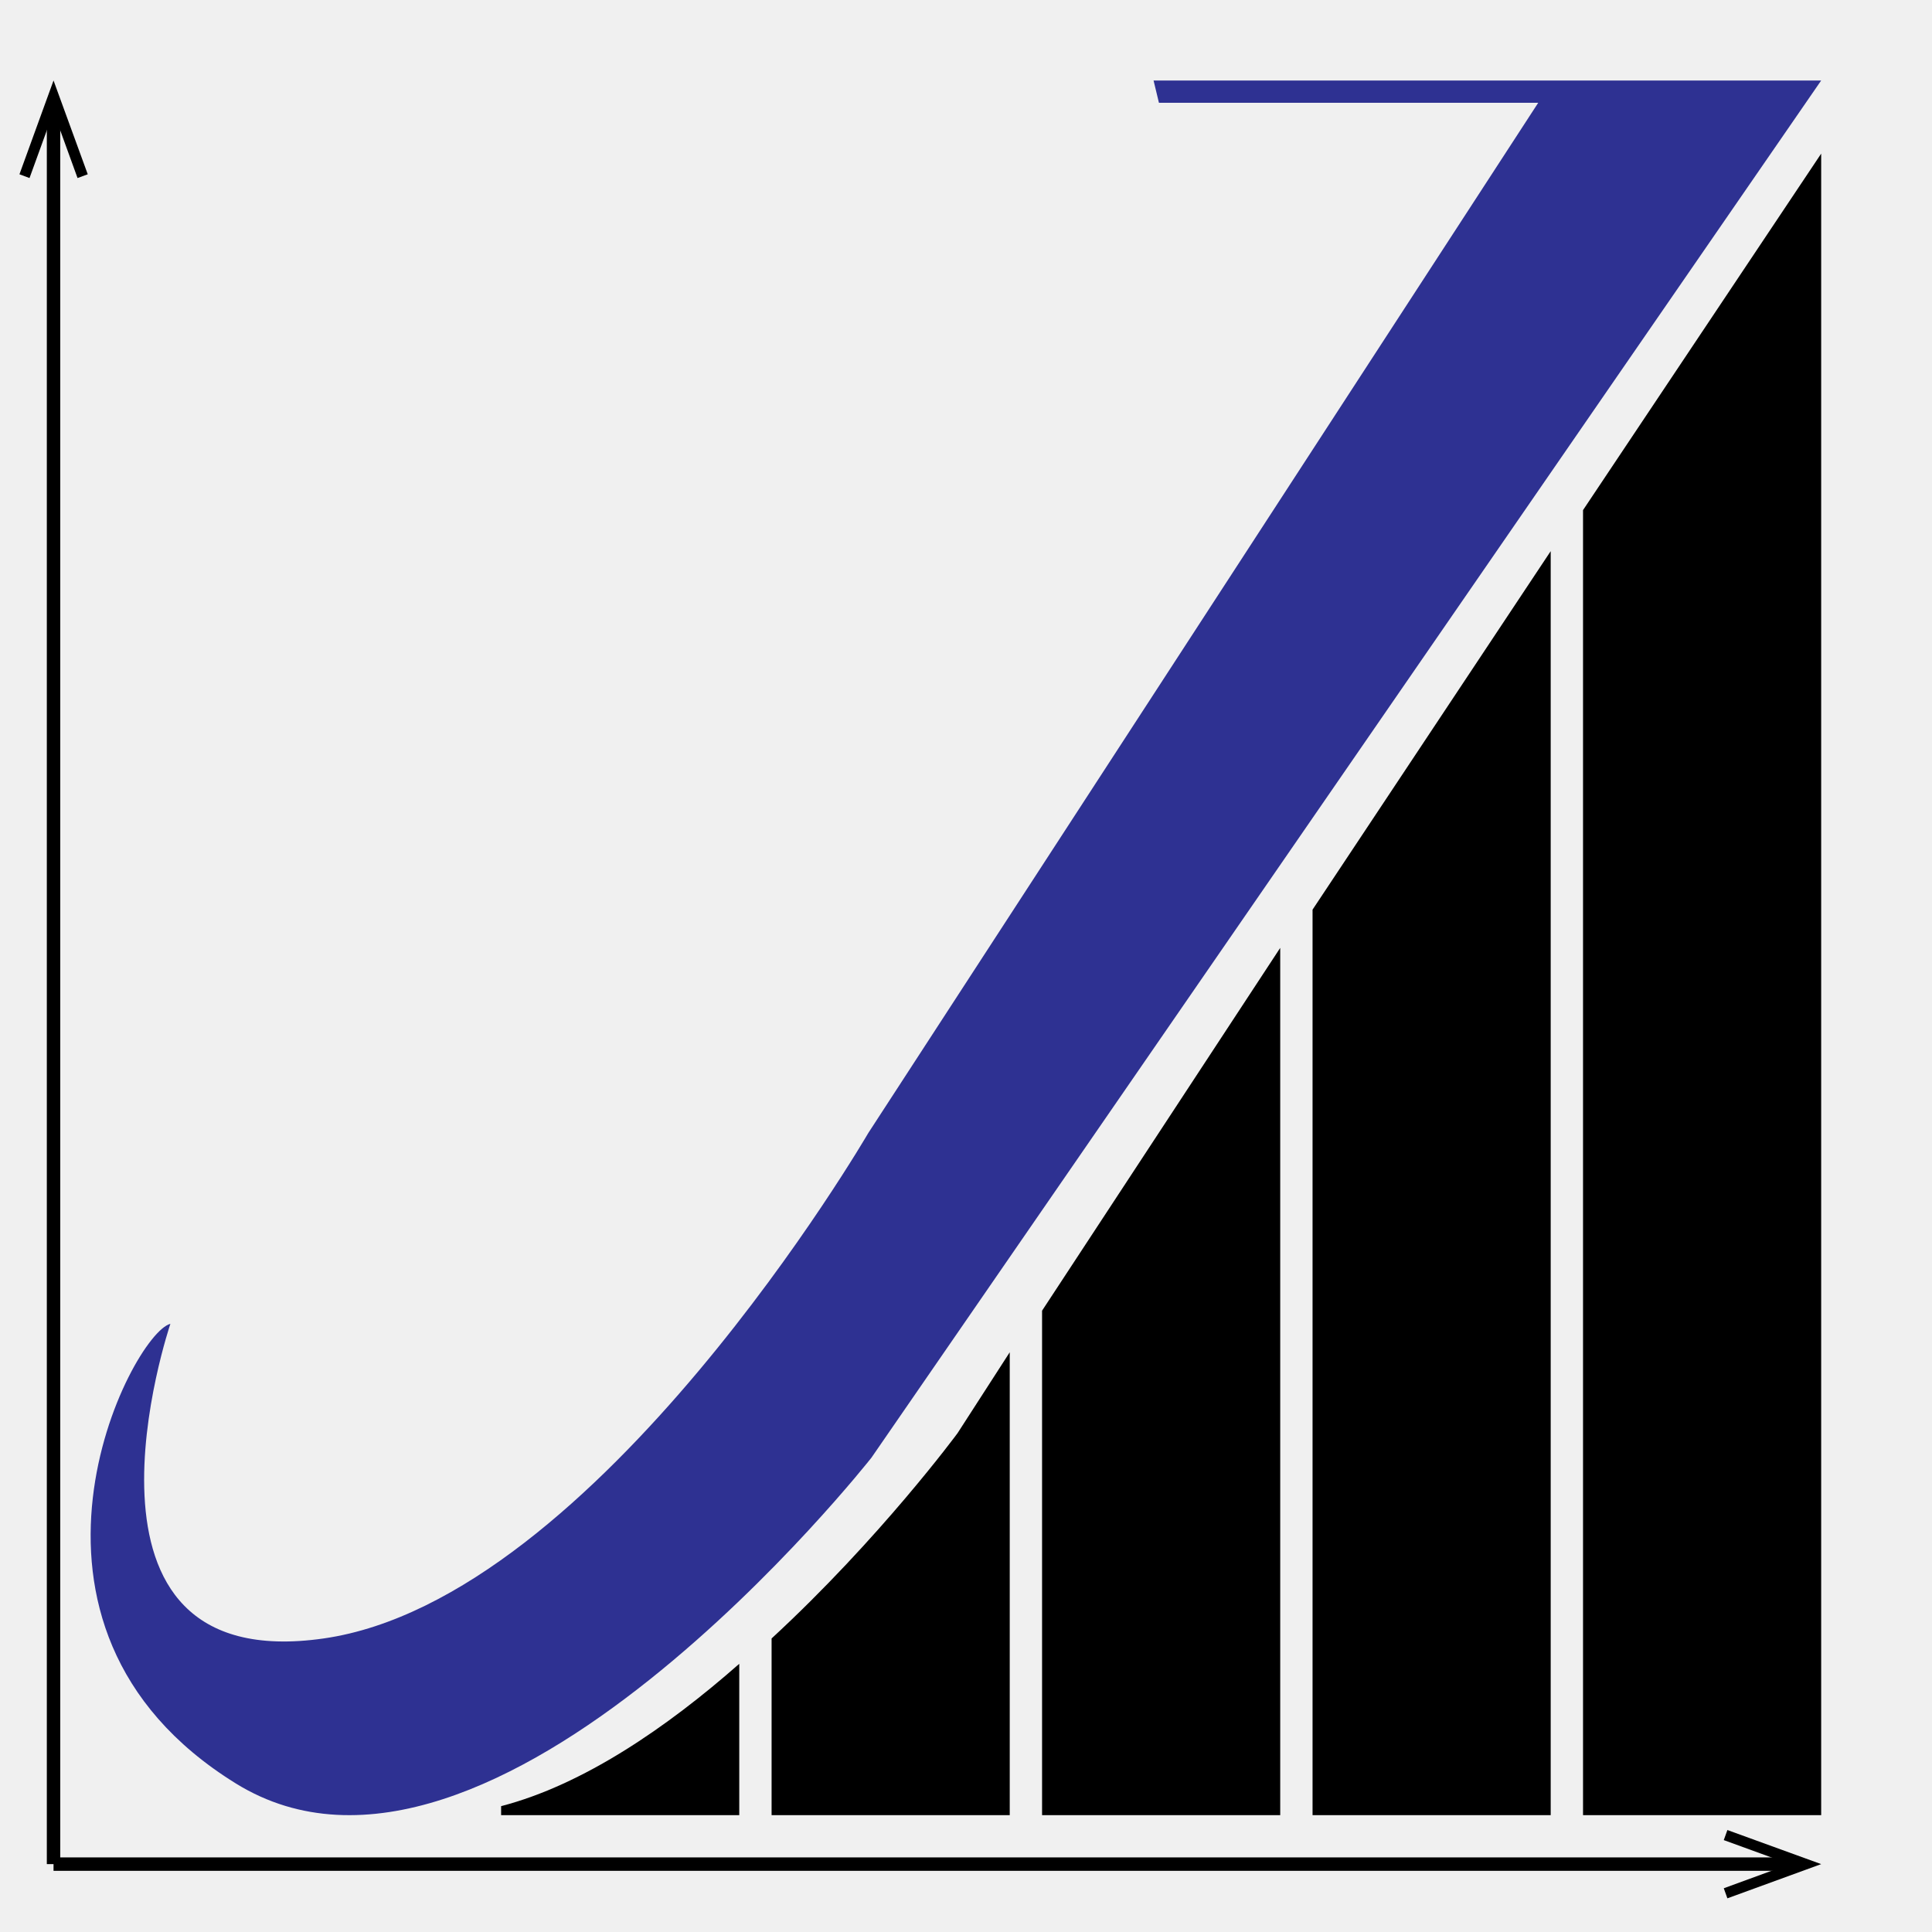
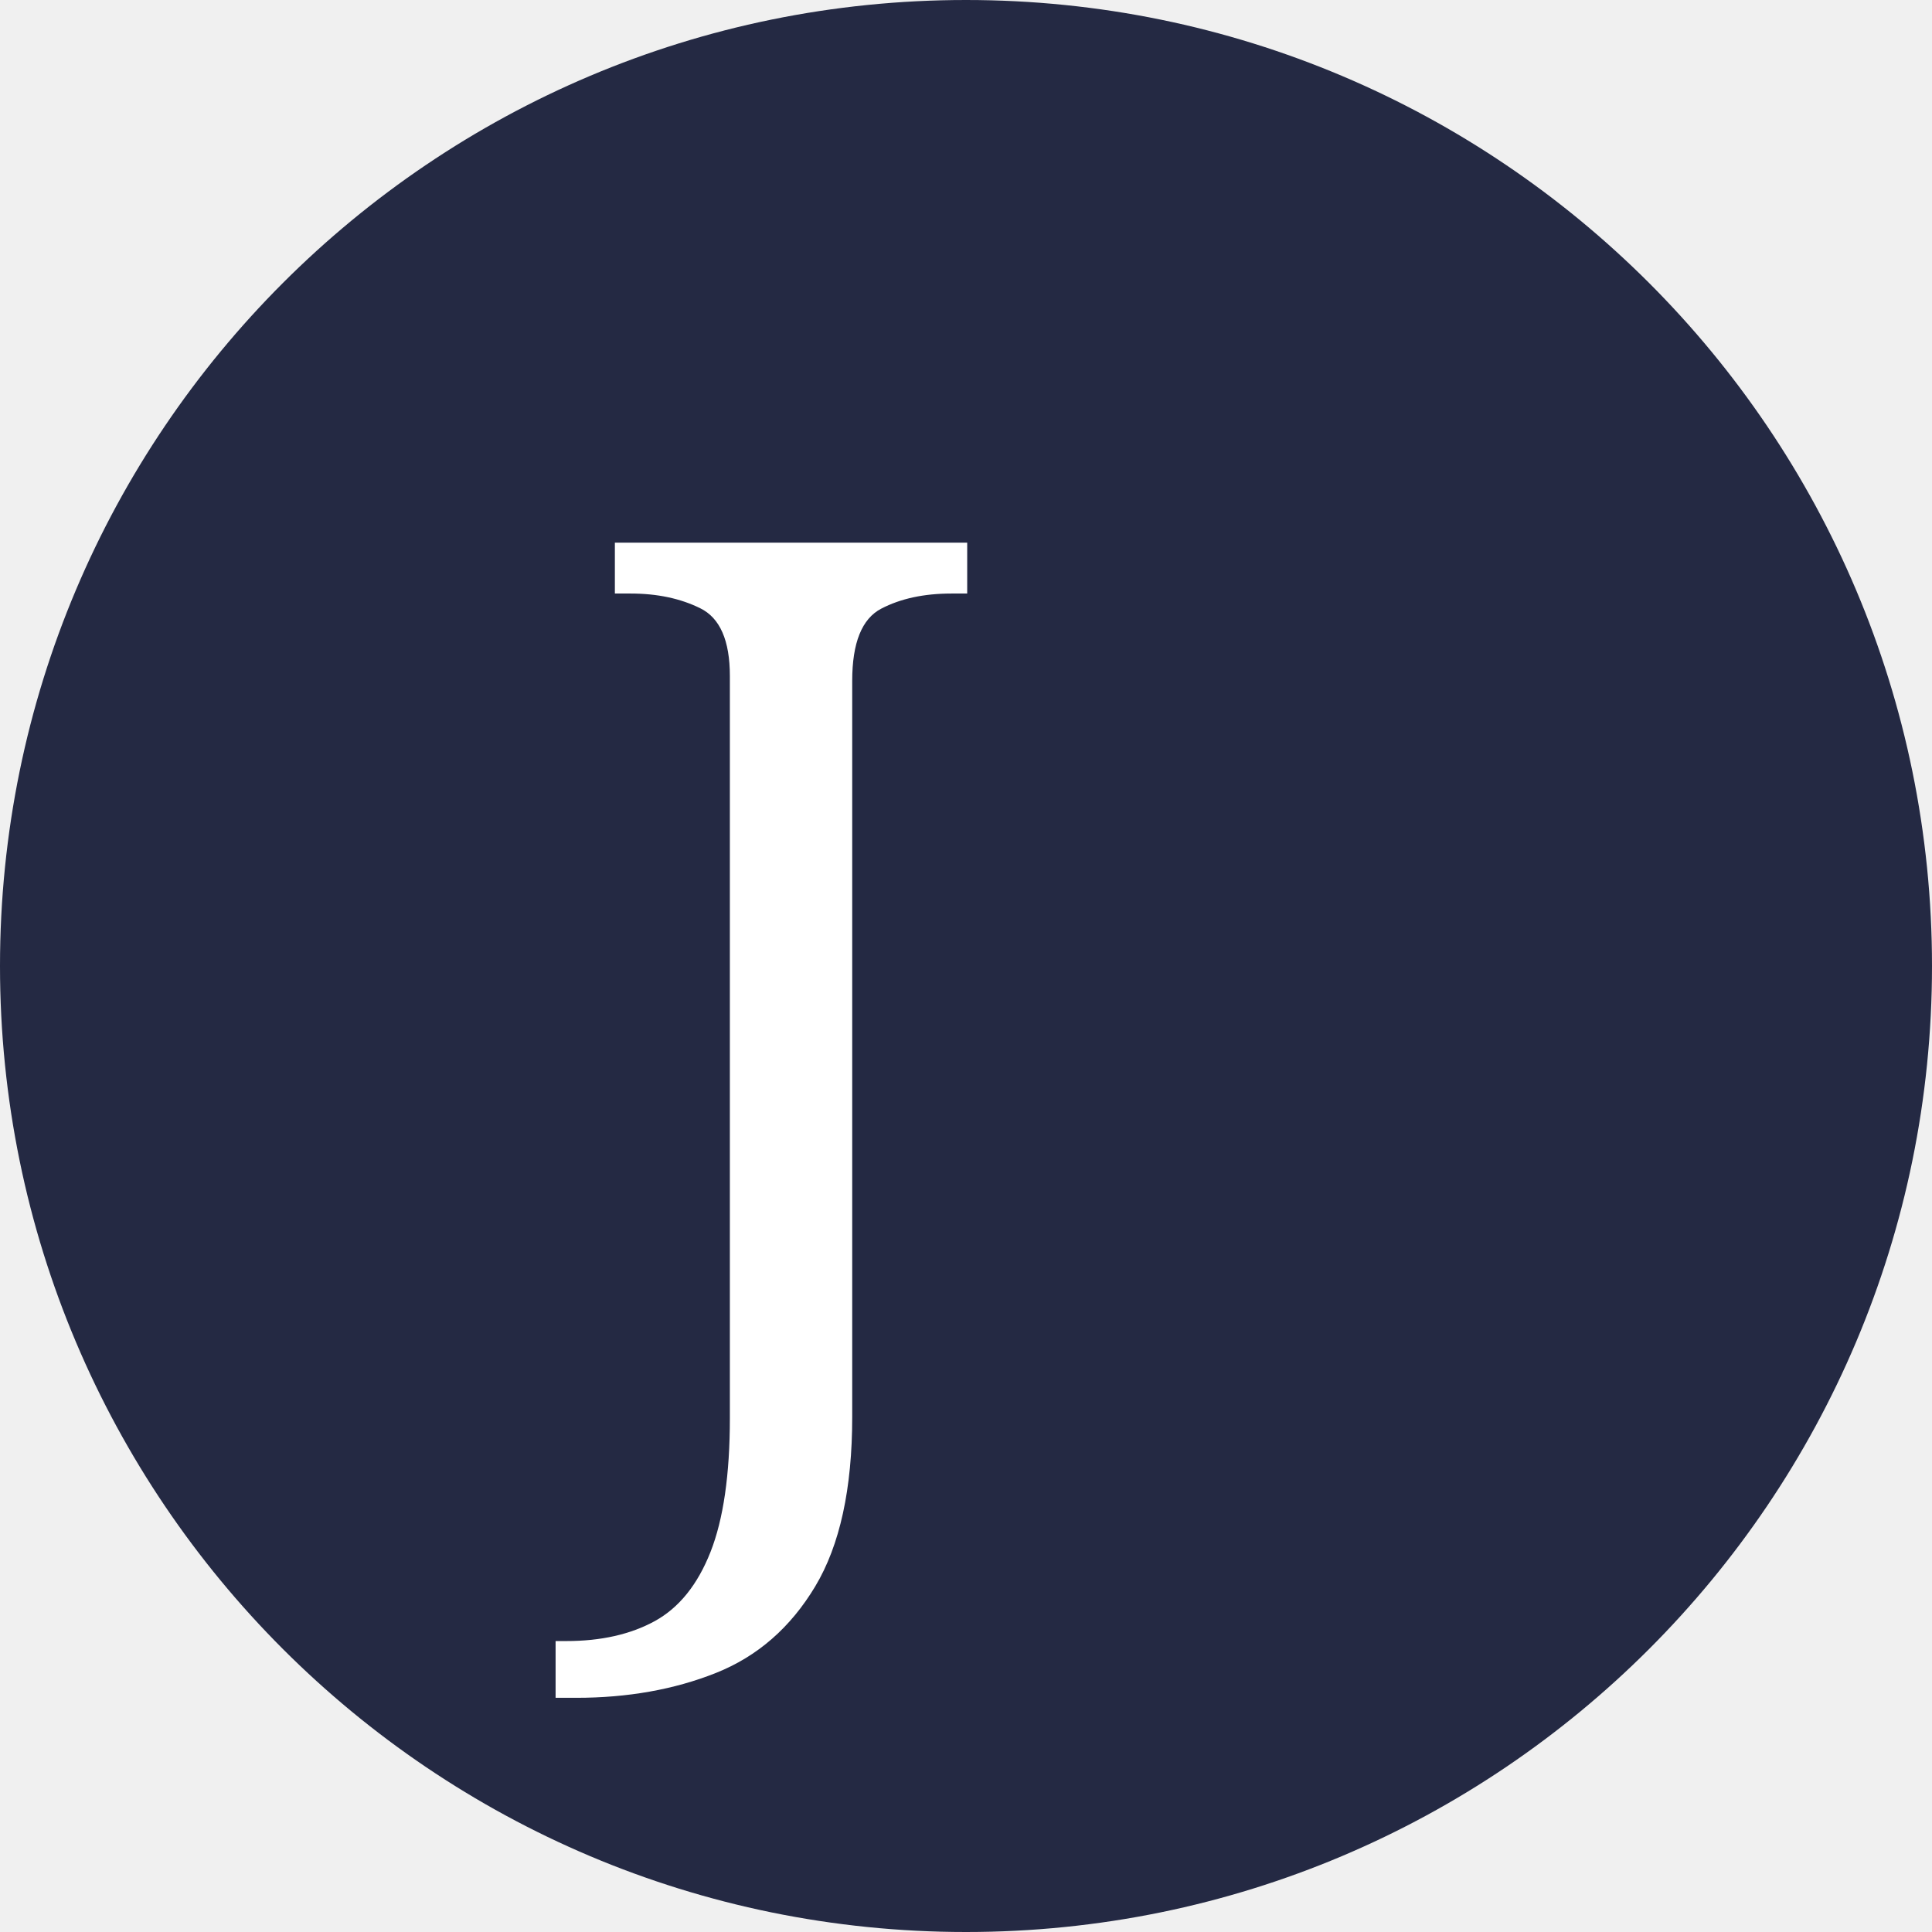
- <svg xmlns="http://www.w3.org/2000/svg" version="1.1" x="0px" y="0px" viewBox="0 0 144 144" style="enable-background:new 0 0 144 144;" xml:space="preserve">
-   <style type="text/css">
- 	.st0{display:none;}
- 	.st1{display:inline;}
- 	.st2{fill:#FFFFFF;}
- 	.st3{display:inline;fill:none;stroke:#000000;stroke-width:0.25;stroke-miterlimit:10;}
- 	.st4{fill:#2E3192;}
- 	.st5{fill:none;stroke:#000000;stroke-miterlimit:10;}
- 	.st6{display:inline;fill:#FFFFFF;}
- </style>
-   <g id="Layer_1" class="st0">
-     <g class="st1">
-       <path d="M63.02,118.96c0.87-0.87,1.85-1.67,2.6-2.65c0.59-0.77,1.35-1.39,1.75-2.36c0.32-0.78,1-1.42,1.57-2.07    c0.42-0.47,1-0.41,1.55-0.26c0.83,0.23,0.83,0.23,0.88-0.66c0-0.05,0.05-0.1,0.09-0.2c0.58-0.15,1.42-0.08,1.19-1.1    c1.03-0.57,1.05-0.63,0.42-1.38c-0.24,0.11-0.5,0.22-0.75,0.33c-0.36-0.54-0.09-1.22,0.51-1.28c0.3-0.03,0.62,0.08,0.93,0.15    c0.26,0.06,0.51,0.17,0.82,0.27c0.01-0.75-0.8-0.43-0.89-0.94c0.44-0.62,0.8-1.27,0.81-2.07c0-0.15,0.11-0.36,0.24-0.43    c0.79-0.47,1.08-1.27,1.45-2.03c0.1-0.22,0.32-0.39,0.48-0.58c0.13-0.15,0.34-0.28,0.37-0.44c0.08-0.45,0.36-0.64,0.74-0.77    c0.37-0.12,0.49-0.37,0.42-0.75c-0.11-0.56,0.09-0.97,0.61-1.22c0.4-0.19,0.49-0.5,0.41-0.94c-0.14-0.85-0.06-0.82,0.72-1.22    c1.13-0.58,2.18-1.31,2.95-2.36c0.13-0.18,0.25-0.44,0.22-0.64c-0.12-0.8,0.3-1.37,0.79-1.86c1.16-1.18,2.38-2.31,3.57-3.46    c0.12-0.12,0.31-0.26,0.32-0.4c0.11-1.08,1.19-1.74,1.24-2.84c0-0.06,0.03-0.11,0.06-0.16c0.55-0.85,1.07-1.72,1.66-2.54    c0.26-0.36,0.66-0.65,1.03-0.91c0.81-0.56,1.21-1.29,1.16-2.29c-0.03-0.55,0-1.11,0.08-1.65c0.04-0.26,0.24-0.54,0.45-0.71    c0.56-0.46,1.2-0.82,1.74-1.3c0.47-0.42,0.84-0.94,1.24-1.43c0.11-0.13,0.11-0.37,0.23-0.46c1.13-0.77,1.47-2.14,2.34-3.1    c0.08-0.08,0.15-0.19,0.18-0.3c0.32-1.09,0.98-1.97,1.77-2.77c0.24-0.25,0.45-0.55,0.59-0.86c0.38-0.84,1.07-1.44,1.61-2.14    c0.61-0.78,1.44-1.36,1.83-2.37c0.21-0.56,0.93-0.92,1.41-1.37c0.25-0.24,0.52-0.47,0.74-0.73c0.13-0.15,0.28-0.38,0.25-0.54    c-0.12-0.64,0.33-0.94,0.67-1.34c0.91-1.05,1.84-2.07,2.37-3.41c0.28-0.7,0.87-1.31,1.4-1.87c0.44-0.47,0.73-0.92,0.8-1.58    c0.09-0.75,0.36-1.47,0.97-2c0.64-0.56,1.04-1.27,1.43-2.04c0.7-1.36,1.07-2.9,2.15-4.07c0.2-0.9,0.95-1.35,1.54-1.95    c0.25-0.25,0.4-0.62,0.58-0.94c0.1-0.17,0.18-0.36,0.3-0.52c0.31-0.38,0.6-0.79,0.96-1.12c0.99-0.89,1.62-1.95,1.84-3.27    c0.16-0.93,0.68-1.72,1.23-2.49c0.67-0.95,1.27-1.95,1.91-2.92c0.16-0.24,0.31-0.52,0.54-0.68c1.23-0.82,1.73-2.12,2.32-3.38    c0.32-0.68,0.81-1.27,1.24-1.89c0.51-0.74,1.15-1.4,1.34-2.32c0.04-0.18,0.22-0.33,0.33-0.5c0.2-0.31,0.41-0.63,0.6-0.95    c0.31-0.52,0.62-1.04,0.91-1.57c0.1-0.17,0.17-0.37,0.23-0.56c0.13-0.42,0.22-0.85,0.37-1.26c0.29-0.78,1.15-1.32,1.91-1.23    c1.12,0.13,1.52,0.62,1.37,1.73c-0.08,0.54-0.26,1.07-0.32,1.62c-0.16,1.48-0.18,2.97-0.44,4.43c-0.32,1.79-0.35,3.59-0.47,5.39    c-0.06,0.98,0.01,1.97,0,2.96c-0.02,1.66-0.07,3.32-0.1,4.98c-0.01,0.52,0.02,1.05-0.05,1.57c-0.18,1.53-0.45,3.05-0.59,4.58    c-0.08,0.89,0.02,1.8,0.04,2.69c0.03,1.23-0.07,2.45-0.44,3.63c-0.05,0.16-0.07,0.35-0.06,0.52c0.11,1.81,0.03,3.61-0.21,5.4    c-0.01,0.06-0.03,0.12-0.02,0.17c0.26,1.3,0.13,2.6,0.14,3.91c0,0.29,0.1,0.6,0.04,0.87c-0.31,1.41-0.12,2.78,0.31,4.13    c0.04,0.13,0.04,0.29,0.04,0.43c-0.05,2.33-0.1,4.66-0.16,6.98c-0.02,0.9-0.13,1.8-0.12,2.7c0.01,0.75,0.12,1.51,0.19,2.26    c0.01,0.15,0.08,0.31,0.03,0.43c-0.63,1.46,0.06,2.98-0.18,4.48c-0.24,1.45-0.07,2.97-0.09,4.45c-0.02,0.93-0.11,1.86-0.1,2.78    c0.01,1.16,0.11,2.32,0.16,3.49c0.02,0.34,0,0.69,0,1.03c0,0.41-0.03,0.82,0.02,1.22c0.08,0.58,0.21,1.15-0.01,1.72    c-0.04,0.1-0.04,0.24-0.02,0.35c0.35,1.56,0.01,3.14,0.14,4.7c0.1,1.21-0.03,2.45,0.29,3.65c0.05,0.19,0.01,0.4,0.01,0.61    c0.01,1.19,0.01,2.38,0.04,3.57c0.03,1.34,0.09,2.67,0.11,4.01c0.02,1.37,0.21,2.72,0.47,4.07c0.08,0.42,0.04,0.87,0.08,1.3    c0.04,0.37,0.15,0.74,0.17,1.11c0.08,1.75,0.15,3.49,0.21,5.24c0.02,0.66,0.01,1.33,0.03,1.99c0,0.14,0.02,0.3,0.07,0.43    c0.3,0.68,0.27,1.39,0.37,2.1c0.16,1.15,0.14,2.31,0.36,3.44c0.06,0.31,0.04,0.64,0.09,0.96c0.16,1.02-0.49,1.64-1.15,2.21    c-0.21,0.18-0.6,0.24-0.9,0.22c-0.9-0.06-1.72,0.17-2.55,0.51c-1.65,0.67-3.35,0.93-5.13,0.66c-0.3-0.05-0.63,0.04-0.93,0.13    c-0.56,0.18-1.12,0.24-1.72,0.19c-0.72-0.06-1.45,0.03-2.18,0.04c-0.7,0-1.39-0.02-2.09-0.04c-0.17,0-0.35-0.06-0.52-0.05    c-1.49,0.04-2.97,0.05-4.45,0.16c-0.69,0.05-1.37,0.26-2.04,0.45c-0.62,0.17-1.2,0.16-1.8-0.04c-0.86-0.28-1.74-0.48-2.59-0.79    c-0.32-0.12-0.66-0.41-0.81-0.72c-0.29-0.59-0.45-1.25-0.66-1.88c-0.29-0.89-0.5-1.74-0.15-2.71c0.23-0.63,0.12-1.38,0.16-2.08    c0-0.09,0.01-0.19-0.02-0.26c-0.5-1.05-0.17-2.17-0.13-3.22c0.03-1.02,0.3-2.03,0.1-3.08c-0.1-0.5-0.07-1.04-0.04-1.55    c0.03-0.57,0.17-1.14,0.2-1.71c0.03-0.51-0.04-1.03-0.05-1.55c-0.02-0.66-0.03-1.33-0.03-1.99c0-0.26,0.06-0.52,0.05-0.78    c-0.03-1.19-0.09-2.38-0.1-3.57c0-0.4,0.13-0.79,0.16-1.19c0.06-0.93-0.02-1.87,0.15-2.78c0.29-1.61-0.07-3.17-0.15-4.75    c-0.05-0.96,0.09-1.92,0.05-2.88c-0.03-0.78-0.11-1.58-0.31-2.33c-0.2-0.8-0.87-1.24-1.65-1.38c-1.18-0.22-2.37-0.34-3.52,0.19    c-0.31,0.15-0.6,0.4-0.93,0.46c-0.6,0.11-1.24,0.24-1.81,0.12c-1.93-0.41-3.83-0.19-5.73,0.09c-0.52,0.08-1.04,0.18-1.56,0.17    c-1.28-0.03-2.87,1.57-2.82,2.97c0.09,2.51-0.32,5-0.51,7.49c-0.2,2.73-0.55,5.45-0.67,8.18c-0.1,2.26,0.04,4.54,0.09,6.8    c0.01,0.64,0.1,1.28,0.09,1.92c-0.01,0.3-0.22,0.59-0.26,0.9c-0.12,0.86-0.32,1.73-0.27,2.58c0.03,0.55-0.02,1.08,0,1.62    c0.04,1.31-0.44,2.4-1.39,3.26c-0.35,0.32-0.82,0.58-1.28,0.71c-1.37,0.39-2.77,0.67-4.14,1.07c-2.92,0.86-5.91,0.96-8.91,0.84    c-1.6-0.06-3.21-0.17-4.79-0.38c-1.12-0.15-2.15,0.14-3.16,0.46c-1.13,0.36-2.26,0.54-3.43,0.6c-0.7,0.04-1.4,0.08-2.1,0.08    c-1.14-0.01-2.18,0.31-3.21,0.74c-1.4,0.58-2.69,0.3-3.89-0.52c-0.51-0.35-0.59-1.44-0.21-2.01c0.24-0.36,0.47-0.75,0.76-1.06    c0.57-0.62,0.65-1.35,0.57-2.12c-0.05-0.51,0.09-0.88,0.46-1.24c0.67-0.64,1.15-1.46,1.98-1.95c0.2-0.12,0.29-0.43,0.45-0.64    c0.36-0.49,0.79-0.89,1.27-1.29c0.85-0.71,1.9-1.29,2.27-2.46c0.07-0.21,0.24-0.42,0.41-0.55c0.82-0.61,1.32-1.46,1.86-2.29    c0.14-0.21,0.35-0.38,0.55-0.54c0.2-0.16,0.44-0.28,0.65-0.43C63.1,119.85,63.1,119.84,63.02,118.96z M107.19,71.69    c0.07-0.01,0.14-0.02,0.21-0.03c-0.1-0.63-0.19-1.26-0.29-1.89c-0.08-0.51-0.16-1.03-0.28-1.54c-0.12-0.53-0.23-1.08-0.43-1.58    c-0.35-0.87-1.44-0.99-1.88-0.15c-0.35,0.69-0.77,1.3-1.29,1.85c-0.78,0.84-1.34,1.89-2.39,2.47c-0.13,0.07-0.25,0.27-0.27,0.42    c-0.14,0.95-0.31,1.9-0.35,2.85c-0.02,0.46-0.07,0.84-0.32,1.23c-0.47,0.7-0.93,1.4-1.36,2.13c-0.75,1.27-1.28,2.67-2.27,3.81    c-0.61,0.7-1.11,1.49-1.62,2.26c-0.3,0.46-0.52,0.97-0.79,1.44c-0.22,0.38-0.49,0.72-0.7,1.1c-0.45,0.81-0.86,1.64-1.3,2.45    c-0.12,0.23-0.27,0.46-0.47,0.63c-0.84,0.71-1.18,1.63-1.19,2.7c0,0.26-0.1,0.51-0.13,0.77c-0.15,1.08,0.24,1.9,1.2,2.27    c0.41,0.16,0.9,0.12,1.36,0.12c0.35,0,0.7-0.14,1.04-0.09c1.43,0.19,2.88,0.08,4.26-0.15c2.16-0.36,4.24,0.04,6.35,0.21    c0.75,0.44,1.37,0.08,2.03-0.29c0.74-0.41,0.99-1.03,0.98-1.81c-0.02-1.57-0.01-3.15-0.1-4.72c-0.11-1.85,0.22-3.66,0.47-5.46    c0.34-2.42,0.18-4.83,0.21-7.25c0-0.25-0.13-0.51-0.17-0.76C107.52,73.69,107.36,72.69,107.19,71.69z M69.63,124.24    c0.06,0.31,0.03,0.66,0.19,0.82c0.27,0.27,0.65,0.55,1.01,0.59c0.66,0.08,1.33-0.02,2-0.03c1.06-0.02,1.91-0.59,2.8-1.06    c0.63-0.34,0.78-1.62,0.28-2.09c-0.58-0.55-1.32-0.55-2,0.01c0.1,0.64,0.2,1.27,0.32,1.97C72.66,124.39,71.21,123.98,69.63,124.24    z M129.69,73.78c-0.6,0.52-0.48,1.08-0.51,1.57c-0.04,0.84,0.06,1.69-0.05,2.52c-0.09,0.65-0.14,1.26,0.02,1.89    c0.05,0.19-0.02,0.4-0.03,0.6c-0.01,0.26-0.05,0.53-0.02,0.78c0.08,0.53,0.56,0.71,0.96,0.34c0.18-0.17,0.28-0.43,0.4-0.65    c0.1-0.2,0.12-0.48,0.28-0.62c0.47-0.43,0.49-1,0.29-1.45c-0.21-0.48-0.09-1.18-0.78-1.43c-0.1-0.04-0.17-0.37-0.12-0.53    c0.08-0.24,0.29-0.43,0.42-0.65c0.15-0.25,0.28-0.52,0.49-0.91c-0.49,0.03-0.79,0.05-1.19,0.07    C129.81,74.85,129.76,74.4,129.69,73.78z M119.37,84.46c-0.06,0.03-0.18,0.06-0.26,0.13c-0.75,0.61-1.52,1.2-1.06,2.36    c0.08,0.21,0.05,0.46,0.08,0.69c0.07,0.53,0.45,0.86,1,0.88c0.42,0.01,0.76-0.3,0.8-0.86c0.05-0.58,0.14-1.12,0.46-1.65    C120.69,85.52,119.95,84.41,119.37,84.46z M124.08,131.67c0.45,0.46,0.79,0.71,1.22,0.6c0.53-0.14,0.88,0.03,1.08,0.47    c1.44,0.01,1.76-1.1,2.29-2.02c-0.23-0.29-0.4-0.56-0.62-0.79c-0.43-0.45-0.7-0.46-1.07,0.01c-0.51,0.66-1.19,1-1.94,1.27    C124.75,131.31,124.49,131.47,124.08,131.67z M67.08,128.1c0.05-0.33,0.08-0.58,0.12-0.8c0.36-0.18,0.69-0.34,1.1-0.55    c-0.55-0.71-1.2-0.75-1.95-0.79c0.6,0.75,0.57,0.81-0.16,1.23c-0.25,0.14-0.42,0.42-0.64,0.66    C66.07,128.29,66.54,128.2,67.08,128.1z M121.93,127.59c0.64-0.31,1.19-0.58,1.7-0.83c0-0.43,0.02-0.74-0.01-1.06    c-0.03-0.38-0.26-0.52-0.59-0.37c-0.46,0.2-0.85,0.5-0.94,1.05C122.03,126.74,121.99,127.1,121.93,127.59z M131.85,132.92    c-0.98-0.34-1.02-0.34-1.93-0.26c-0.82,0.07-0.82,0.07-0.93,1.03C130.02,133.86,130.96,133.77,131.85,132.92z M77.12,129.43    c0.46,0.73,1.42,0.87,2.34,0.33c-0.42-0.16-0.81-0.24-1.12-0.44C77.9,129.04,77.55,129.1,77.12,129.43z M62.6,123.74    c0.06-0.44,0.11-0.79,0.18-1.29c-0.66,0.21-0.86,0.71-1.18,1.2C61.92,123.68,62.23,123.71,62.6,123.74z M70.15,125.98    c0.09,0.75,0.65,1,1.36,0.67C71.22,126.13,70.76,126,70.15,125.98z M73.97,120.84c0.3,0.19,0.52,0.37,0.77,0.46    c0.14,0.05,0.34-0.07,0.51-0.12c-0.07-0.19-0.1-0.47-0.24-0.56C74.7,120.42,74.37,120.54,73.97,120.84z M64.75,121.85    c-0.27-0.31-0.37-0.5-0.52-0.58c-0.23-0.12-0.55-0.17-0.67,0.14c-0.12,0.32,0.15,0.48,0.41,0.53    C64.14,121.97,64.33,121.9,64.75,121.85z M129.69,82.29c-0.45,0.73-0.31,0.99,0.5,1.04C130.33,82.87,130.08,82.59,129.69,82.29z     M75.09,131.72c0.31,0.51,0.34,0.52,1.04,0.29C75.85,131.4,75.76,131.38,75.09,131.72z M69.57,131.51    c-0.22-0.31-0.44-0.43-0.72-0.19c-0.05,0.04-0.05,0.24,0,0.3C69.07,131.83,69.3,131.8,69.57,131.51z M120.51,101.09    c0.56-0.02,0.67-0.2,0.59-0.72C120.87,100.65,120.74,100.81,120.51,101.09z M76.79,128.23c-0.04-0.06-0.08-0.12-0.13-0.18    c-0.11,0.08-0.22,0.16-0.33,0.24c0.03,0.04,0.05,0.09,0.08,0.13C76.54,128.35,76.66,128.29,76.79,128.23z M64.7,130.01    c0.01-0.05,0.01-0.09,0.02-0.14c-0.13-0.02-0.27-0.04-0.4-0.06c-0.01,0.05-0.01,0.1-0.02,0.15    C64.43,129.97,64.56,129.99,64.7,130.01z M64.33,130.82c-0.05,0.05-0.11,0.1-0.16,0.15c0.04,0.03,0.09,0.11,0.11,0.1    c0.07-0.02,0.12-0.08,0.18-0.12C64.42,130.91,64.39,130.88,64.33,130.82z" />
-       <path d="M67.21,103.75c0.49,0.87,0.35,1.57-0.26,2.32c-0.46,0.57-1.12,1-1.31,1.79c-0.07,0.3-0.44,0.52-0.68,0.78    c-0.42,0.45-0.78,0.91-0.89,1.56c-0.08,0.45-0.28,0.89-0.51,1.3c-0.33,0.58-0.71,1.15-1.52,1.14c-0.21,0-0.42,0.15-0.69,0.26    c0.16,0.34,0.28,0.62,0.4,0.87c-0.87,1.14-1.74,2.24-2.32,3.54c-0.1,0.23-0.3,0.5-0.51,0.57c-0.87,0.28-1.18,1.08-1.69,1.69    c-0.22,0.26-0.47,0.51-0.72,0.74c-0.4,0.37-0.81,0.51-1.3,0.08c-0.19-0.16-0.54-0.12-0.82-0.18c-0.43-0.09-0.85-0.18-1.14-0.24    c-0.24,0.32-0.44,0.59-0.64,0.86c0.59,0.41,1.61,0.14,2.56,0.49c-0.61,0.74-1.04,1.44-1.79,1.9c-0.53,0.32-1.09,0.66-1.23,1.38    c-0.03,0.17-0.31,0.32-0.5,0.43c-0.94,0.54-1.83,1.14-2.3,2.17c-0.04,0.08-0.09,0.19-0.15,0.21c-1.03,0.32-1.57,1.43-2.67,1.66    c-0.27,0.06-0.5,0.28-0.74,0.44c-0.85,0.59-1.76,1.11-2.64,1.64c-0.86,0.51-1.67,1.12-2.54,1.61c-0.17,0.1-0.36,0.23-0.54,0.23    c-0.59-0.01-1.04,0.28-1.53,0.55c-1.74,0.94-3.57,1.65-5.53,1.98c-0.49,0.08-0.98,0.18-1.43,0.38c-1.09,0.48-2.2,0.52-3.33,0.21    c-0.77-0.21-1.53-0.28-2.33-0.27c-1.12,0.02-2.19-0.19-3.18-0.8c-0.46-0.29-1.01-0.44-1.52-0.65c-0.32-0.13-0.66-0.23-0.98-0.37    c-0.48-0.21-0.93-0.54-1.43-0.65c-1.27-0.26-2.17-1.06-3.04-1.93c-0.25-0.24-0.55-0.43-0.8-0.66c-0.51-0.48-1.03-0.95-1.49-1.47    c-0.6-0.67-1.21-1.35-1.69-2.1c-0.66-1.02-1.27-2.09-1.79-3.2c-0.57-1.21-1.08-2.45-1.51-3.71c-0.33-0.95-0.49-1.96-0.73-2.94    c-0.05-0.23-0.12-0.45-0.18-0.67c-0.05-0.2-0.17-0.41-0.13-0.59c0.18-0.8-0.08-1.56-0.16-2.34c-0.1-0.87-0.18-1.73,0.17-2.59    c0.13-0.31,0.13-0.69,0.11-1.03c-0.07-0.93,0.28-1.77,0.45-2.65c0.02-0.11,0.09-0.21,0.17-0.3c0.69-0.86,0.9-1.95,1.34-2.93    c0.53-1.19,0.88-2.47,1.67-3.54c0.22-0.3,0.48-0.59,0.74-0.86c0.35-0.35,0.66-0.68,0.79-1.22c0.15-0.65,0.71-1.03,1.25-1.41    c0.5,0.15,0.67,0.51,0.56,0.95c-0.27,1.1-0.55,2.2-0.9,3.27c-0.11,0.33-0.49,0.56-0.69,0.88c-0.87,1.37-1.73,2.75-2.15,4.34    c-0.39,1.46-0.76,2.92-1.08,4.4c-0.1,0.44-0.1,0.94-0.01,1.39c0.22,1.14,0.52,2.27,0.79,3.4c0.02,0.08,0.07,0.16,0.09,0.25    c0.53,2.46,2.1,4.3,3.69,6.11c0.83,0.95,1.85,1.71,2.99,2.25c0.67,0.32,1.44,0.43,2.18,0.62c0.73,0.19,1.47,0.35,2.21,0.52    c1.69,0.38,3.37,0.39,5.11,0.13c1.47-0.22,2.83-0.71,4.15-1.3c0.99-0.45,1.89-1.09,2.7-1.87c0.61-0.59,1.02-1.41,1.87-1.76    c0.1-0.04,0.18-0.15,0.24-0.25c0.56-1,1.5-1.58,2.4-2.21c0.18-0.13,0.41-0.3,0.46-0.5c0.15-0.61,0.59-1.08,0.62-1.77    c0.03-0.56,0.25-1.3,1.13-1.3c0.12,0,0.29-0.11,0.35-0.22c0.58-0.97,1.64-1.44,2.35-2.28c0.26-0.3,0.64-0.52,0.61-1.01    c-0.01-0.08,0.04-0.18,0.1-0.24c0.86-0.98,1.31-2.27,2.4-3.08c0.29-0.21,0.47-0.57,0.71-0.85c0.14-0.17,0.29-0.34,0.45-0.5    c0.18-0.18,0.37-0.36,0.58-0.51c0.25-0.19,0.5-0.37,0.77-0.52c0.22-0.13,0.5-0.17,0.71-0.32c0.36-0.25,0.71-0.32,1.15-0.24    c0.59,0.11,0.91-0.14,1.04-0.76c0.08-0.4,0.26-0.63,0.65-0.71c0.42-0.09,0.52-0.37,0.52-0.78c0-0.49,0.04-0.99,0.18-1.45    c0.08-0.28,0.34-0.56,0.59-0.72c0.54-0.33,0.71-0.73,0.48-1.32c-0.19-0.49-0.14-0.99,0.11-1.44c0.43-0.75,0.84-1.53,1.35-2.22    c0.58-0.79,1.27-1.51,1.91-2.27c0.09-0.11,0.21-0.23,0.24-0.36c0.16-0.62,0.67-0.91,1.13-1.27c0.31-0.24,0.57-0.55,0.8-0.87    c0.27-0.37,0.48-0.78,0.72-1.17c0.24-0.4,0.48-0.8,0.73-1.18c0.22-0.34,0.39-0.77,0.71-0.98c1.19-0.82,1.58-2.11,2.1-3.34    c0.1-0.24,0.18-0.51,0.34-0.71c0.79-1,1.17-2.2,1.75-3.31c0.14-0.28,0.33-0.55,0.55-0.77c0.94-0.97,1.69-2.07,2.36-3.22    c0.4-0.68,0.63-1.5,1.15-2.04c0.69-0.71,0.63-1.83,1.48-2.4c0.02-0.01,0.05-0.05,0.05-0.07c-0.06-0.88,0.65-1.28,1.12-1.84    c0.37-0.44,0.55-1.02,0.91-1.47c0.63-0.8,1.34-1.52,1.98-2.31c0.94-1.16,1.57-2.51,2.27-3.81c0.34-0.64,0.76-1.24,1.16-1.84    c0.51-0.77,1.04-1.54,1.58-2.3c0.2-0.28,0.47-0.52,0.68-0.8c0.3-0.39,0.57-0.8,0.85-1.2c0.36-0.52,0.7-1.07,1.09-1.57    c1.39-1.83,2.73-3.69,4.17-5.48c0.73-0.91,1.49-1.87,1.88-3.02c0.05-0.14,0.1-0.28,0.19-0.39c1.43-1.73,2.12-3.96,3.76-5.56    c0.53-1.26,1.72-2.03,2.36-3.21c0.17-0.31,0.33-0.62,0.52-0.91c0.51-0.77,1.03-1.53,1.55-2.29c0.3-0.43,0.61-0.84,0.91-1.27    c0.28-0.4,0.51-0.86,0.84-1.21c0.75-0.77,1.53-1.51,2.34-2.22c0.31-0.27,0.48-0.54,0.56-0.93c0.06-0.3,0.23-0.58,0.37-0.86    c0.15-0.31,0.32-0.61,0.49-0.91c0.1-0.18,0.15-0.4,0.3-0.52c0.9-0.76,1.35-1.8,1.86-2.82c0.44-0.88,0.95-1.73,1.46-2.58    c0.65-1.06,1.34-2.11,2.02-3.15c0.91-1.39,1.84-2.76,2.73-4.17c0.44-0.71-0.14-1.61-1.12-1.71c-0.87-0.09-1.74-0.09-2.62-0.08    c-1.05,0.02-2.09,0.12-3.14,0.15c-0.7,0.02-1.4-0.03-2.09-0.03c-0.84,0-1.68,0.01-2.53,0.03c-1.11,0.03-2.2,0.02-3.29-0.27    c-0.47-0.12-0.98-0.09-1.48-0.1c-1.14-0.01-2.28-0.06-3.41,0.02c-1.04,0.07-2.06,0.29-3.1,0.4c-0.61,0.07-1.23,0.11-1.83,0.06    c-0.68-0.07-1.22-1.16-0.96-1.89c0.38-1.04,1.06-1.68,2.32-1.52c1.53,0.21,3.07,0.14,4.62-0.01c1.15-0.11,2.33,0.01,3.49,0.04    c0.26,0.01,0.53,0.07,0.78,0.04c0.95-0.13,1.89-0.31,2.85-0.44c0.69-0.09,1.39-0.11,2.09-0.18c2.49-0.26,4.98-0.53,7.47-0.78    c0.58-0.06,1.17-0.14,1.74-0.07c0.8,0.11,1.56-0.02,2.34-0.07c1.21-0.08,2.4-0.36,3.65-0.19c1.44,0.19,2.89,0.15,4.34-0.23    c1.11-0.29,2.24-0.22,3.34,0.19c1.45,0.54,2.92,0.39,4.4,0.17c1.46-0.22,2.9-0.27,4.3,0.32c1.25,0.53,1.67,1.6,0.99,2.76    c-0.33,0.57-0.8,1.07-1.18,1.62c-0.66,0.99-1.31,1.99-1.94,2.99c-0.29,0.47-0.5,0.99-0.8,1.45c-0.77,1.16-1.57,2.31-2.37,3.46    c-1.2,1.71-2.5,3.36-3.59,5.14c-0.95,1.55-2.26,2.81-3.19,4.35c-0.26,0.42-0.46,0.88-0.74,1.29c-1.25,1.75-2.45,3.55-3.97,5.09    c-0.26,0.27-0.5,0.58-0.69,0.9c-0.77,1.31-1.66,2.5-2.69,3.63c-0.74,0.81-1.27,1.81-1.88,2.73c-0.92,1.38-1.68,2.9-2.77,4.13    c-1.34,1.52-2.42,3.2-3.49,4.88c-0.78,1.23-1.55,2.45-2.49,3.56c-0.28,0.33-0.44,0.75-0.64,1.14c-0.51,0.99-1.09,1.92-2.04,2.56    c-0.26,0.17-0.5,0.42-0.65,0.69c-0.62,1.15-1.17,2.35-1.82,3.48c-0.68,1.21-1.24,2.51-2.27,3.5c-0.24,0.23-0.41,0.56-0.58,0.86    c-0.46,0.77-0.89,1.56-1.36,2.33c-0.17,0.27-0.38,0.56-0.65,0.69c-0.58,0.29-0.79,0.81-1.06,1.33c-0.32,0.62-0.73,1.19-1.08,1.79    c-0.29,0.5-0.56,1.02-0.81,1.54c-0.46,0.97-1.04,1.86-1.7,2.71c-0.79,1.04-1.53,2.12-2.31,3.17c-0.22,0.3-0.52,0.54-0.78,0.81    c-0.22,0.23-0.48,0.43-0.66,0.69c-0.67,0.96-1.29,1.95-1.97,2.89c-0.51,0.7-1.1,1.34-1.62,2.04c-0.87,1.19-1.73,2.39-2.55,3.62    c-0.4,0.6-0.68,1.27-1.06,1.88c-0.11,0.18-0.41,0.23-0.55,0.41c-0.55,0.67-1.11,1.35-1.59,2.07c-0.15,0.23-0.09,0.61-0.07,0.92    c0.03,0.61,0.02,0.7-0.57,0.89c-0.62,0.2-1.05,0.59-1.44,1.08c-0.56,0.7-1.18,1.37-1.75,2.07c-0.14,0.17-0.2,0.39-0.28,0.6    c-0.06,0.16-0.05,0.39-0.16,0.48c-0.63,0.5-1.23,1.18-1.96,1.39C67.99,102.69,67.53,103.04,67.21,103.75z M29.18,133.6    c0.42,0.48,0.49,0.54,0.96,0.49c0.52-0.06,1.1-0.04,1.43-0.6C30.71,132.72,30.1,132.74,29.18,133.6z" />
-       <path d="M70.7,109.29c0.19-0.15,0.36-0.35,0.58-0.42c0.1-0.03,0.33,0.15,0.42,0.29c0.04,0.06-0.12,0.33-0.24,0.37    c-0.2,0.06-0.44,0.02-0.66,0.02C70.76,109.46,70.73,109.37,70.7,109.29z" />
-       <path class="st2" d="M107.19,71.69c0.17,1,0.34,2,0.51,3c0.05,0.26,0.17,0.51,0.17,0.76c-0.03,2.42,0.13,4.83-0.21,7.25    c-0.25,1.8-0.58,3.61-0.47,5.46c0.09,1.57,0.08,3.14,0.1,4.72c0.01,0.78-0.24,1.4-0.98,1.81c-0.66,0.36-1.28,0.73-2.03,0.29    c-2.11-0.16-4.19-0.57-6.35-0.21c-1.38,0.23-2.83,0.34-4.26,0.15c-0.34-0.04-0.69,0.1-1.04,0.09c-0.46,0-0.95,0.04-1.36-0.12    c-0.97-0.37-1.35-1.19-1.2-2.27c0.04-0.26,0.13-0.52,0.13-0.77c0.01-1.08,0.35-1.99,1.19-2.7c0.19-0.17,0.34-0.4,0.47-0.63    c0.44-0.81,0.86-1.64,1.3-2.45c0.21-0.38,0.48-0.72,0.7-1.1c0.27-0.47,0.49-0.99,0.79-1.44c0.51-0.77,1.02-1.57,1.62-2.26    c1-1.14,1.52-2.54,2.27-3.81c0.43-0.72,0.89-1.43,1.36-2.13c0.26-0.38,0.31-0.77,0.32-1.23c0.04-0.95,0.21-1.9,0.35-2.85    c0.02-0.15,0.14-0.35,0.27-0.42c1.05-0.58,1.61-1.64,2.39-2.47c0.51-0.55,0.93-1.16,1.29-1.85c0.43-0.84,1.52-0.72,1.88,0.15    c0.2,0.5,0.31,1.05,0.43,1.58c0.11,0.51,0.19,1.02,0.28,1.54c0.1,0.63,0.19,1.26,0.29,1.89    C107.33,71.67,107.26,71.68,107.19,71.69z" />
-       <path class="st2" d="M69.63,124.24c1.59-0.26,3.04,0.15,4.59,0.21c-0.11-0.69-0.21-1.33-0.32-1.97c0.68-0.56,1.42-0.56,2-0.01    c0.49,0.47,0.35,1.75-0.28,2.09c-0.88,0.47-1.74,1.04-2.8,1.06c-0.67,0.01-1.34,0.11-2,0.03c-0.36-0.04-0.73-0.32-1.01-0.59    C69.66,124.9,69.69,124.55,69.63,124.24z" />
-       <path class="st2" d="M129.69,73.78c0.07,0.62,0.11,1.07,0.16,1.54c0.4-0.02,0.71-0.04,1.19-0.07c-0.21,0.39-0.34,0.65-0.49,0.91    c-0.13,0.22-0.34,0.41-0.42,0.65c-0.05,0.15,0.02,0.49,0.12,0.53c0.69,0.25,0.57,0.95,0.78,1.43c0.2,0.45,0.17,1.02-0.29,1.45    c-0.15,0.14-0.17,0.42-0.28,0.62c-0.12,0.23-0.22,0.49-0.4,0.65c-0.4,0.37-0.88,0.19-0.96-0.34c-0.04-0.25,0-0.52,0.02-0.78    c0.01-0.2,0.08-0.42,0.03-0.6c-0.17-0.63-0.11-1.24-0.02-1.89c0.11-0.83,0-1.68,0.05-2.52C129.21,74.86,129.09,74.3,129.69,73.78z    " />
-       <path class="st2" d="M119.37,84.46c0.58-0.05,1.32,1.06,1.02,1.56c-0.31,0.53-0.41,1.06-0.46,1.65c-0.05,0.56-0.39,0.87-0.8,0.86    c-0.55-0.02-0.93-0.35-1-0.88c-0.03-0.23,0-0.48-0.08-0.69c-0.46-1.16,0.31-1.76,1.06-2.36    C119.19,84.52,119.31,84.49,119.37,84.46z" />
-       <path class="st2" d="M124.08,131.67c0.41-0.2,0.67-0.36,0.95-0.46c0.75-0.27,1.43-0.61,1.94-1.27c0.37-0.48,0.64-0.46,1.07-0.01    c0.22,0.23,0.4,0.5,0.62,0.79c-0.53,0.92-0.84,2.03-2.29,2.02c-0.2-0.44-0.54-0.61-1.08-0.47    C124.88,132.38,124.53,132.14,124.08,131.67z" />
-       <path class="st2" d="M67.08,128.1c-0.54,0.1-1.02,0.2-1.53-0.25c0.23-0.24,0.4-0.52,0.64-0.66c0.73-0.42,0.76-0.48,0.16-1.23    c0.75,0.04,1.39,0.08,1.95,0.79c-0.41,0.21-0.73,0.37-1.1,0.55C67.17,127.52,67.13,127.77,67.08,128.1z" />
-       <path class="st2" d="M121.93,127.59c0.07-0.49,0.11-0.85,0.16-1.21c0.09-0.55,0.48-0.84,0.94-1.05c0.34-0.15,0.56-0.01,0.59,0.37    c0.03,0.31,0.01,0.63,0.01,1.06C123.12,127.01,122.56,127.28,121.93,127.59z" />
-       <path class="st2" d="M131.85,132.92c-0.89,0.86-1.83,0.95-2.86,0.78c0.12-0.96,0.12-0.96,0.93-1.03    C130.82,132.58,130.86,132.58,131.85,132.92z" />
-       <path class="st2" d="M77.12,129.43c0.43-0.33,0.78-0.39,1.22-0.11c0.32,0.2,0.71,0.28,1.12,0.44    C78.54,130.3,77.58,130.16,77.12,129.43z" />
-       <path class="st2" d="M62.6,123.74c-0.37-0.03-0.68-0.06-0.99-0.09c0.31-0.49,0.51-0.99,1.18-1.2    C62.71,122.95,62.66,123.3,62.6,123.74z" />
-       <path class="st2" d="M70.15,125.98c0.61,0.02,1.07,0.16,1.36,0.67C70.8,126.97,70.24,126.72,70.15,125.98z" />
-       <path class="st2" d="M73.97,120.84c0.4-0.3,0.73-0.42,1.04-0.22c0.14,0.09,0.16,0.37,0.24,0.56c-0.17,0.04-0.37,0.16-0.51,0.12    C74.49,121.21,74.27,121.03,73.97,120.84z" />
-       <path class="st2" d="M64.75,121.85c-0.41,0.05-0.61,0.12-0.78,0.08c-0.27-0.05-0.53-0.21-0.41-0.53c0.12-0.31,0.44-0.26,0.67-0.14    C64.38,121.35,64.48,121.54,64.75,121.85z" />
-       <path class="st2" d="M129.69,82.29c0.39,0.3,0.64,0.57,0.5,1.04C129.38,83.28,129.24,83.03,129.69,82.29z" />
-       <path class="st2" d="M75.09,131.72c0.67-0.34,0.75-0.31,1.04,0.29C75.43,132.23,75.4,132.22,75.09,131.72z" />
-       <path class="st2" d="M69.57,131.51c-0.27,0.29-0.5,0.33-0.72,0.11c-0.05-0.05-0.05-0.25,0-0.3    C69.13,131.08,69.35,131.2,69.57,131.51z" />
-       <path class="st2" d="M120.51,101.09c0.23-0.28,0.36-0.44,0.59-0.72C121.17,100.89,121.06,101.07,120.51,101.09z" />
-       <path class="st2" d="M76.79,128.23c-0.13,0.06-0.25,0.13-0.38,0.19c-0.03-0.04-0.05-0.09-0.08-0.13c0.11-0.08,0.22-0.16,0.33-0.24    C76.7,128.11,76.75,128.17,76.79,128.23z" />
-       <path class="st2" d="M64.7,130.01c-0.13-0.02-0.27-0.03-0.4-0.05c0.01-0.05,0.01-0.1,0.02-0.15c0.13,0.02,0.27,0.04,0.4,0.06    C64.71,129.92,64.7,129.96,64.7,130.01z" />
-       <path class="st2" d="M64.33,130.82c0.06,0.05,0.09,0.09,0.13,0.12c-0.06,0.04-0.12,0.1-0.18,0.12c-0.02,0.01-0.07-0.06-0.11-0.1    C64.22,130.92,64.28,130.87,64.33,130.82z" />
-       <path class="st2" d="M29.18,133.6c0.93-0.86,1.53-0.88,2.39-0.12c-0.32,0.56-0.91,0.54-1.43,0.6    C29.66,134.14,29.6,134.08,29.18,133.6z" />
-     </g>
-   </g>
-   <g id="Layer_3" class="st0">
-     <line class="st3" x1="0" y1="0" x2="144" y2="0" />
-     <line class="st3" x1="0" y1="18" x2="144" y2="18" />
-     <line class="st3" x1="0" y1="36" x2="144" y2="36" />
-     <line class="st3" x1="0" y1="54" x2="144" y2="54" />
-     <line class="st3" x1="0" y1="72" x2="144" y2="72" />
-     <line class="st3" x1="0" y1="90" x2="144" y2="90" />
-     <line class="st3" x1="0" y1="108" x2="144" y2="108" />
-     <line class="st3" x1="0" y1="126" x2="144" y2="126" />
-     <line class="st3" x1="0" y1="144" x2="144" y2="144" />
-   </g>
-   <g id="Layer_2" class="st0">
-     <path class="st1" d="M85.98,6h49.76L64.95,108.65c0,0-28.34,36.05-47.37,24.28S9.8,99.39,12.7,98.67c0,0-8.95,26.38,11.43,23.45   s40.58-37.66,40.58-37.66l49.94-76.8H86.38L85.98,6z" />
-     <polygon class="st1" points="46.41,137.74 138.59,6 138.59,138 110.39,138 110.39,47.47 87.91,79.22 86.93,138  " />
-   </g>
-   <g id="Layer_4">
-     <path class="st4" d="M85.98,6h49.76L64.95,108.65c0,0-28.34,36.05-47.37,24.28S9.8,99.39,12.7,98.67c0,0-8.95,26.38,11.43,23.45   s40.58-37.66,40.58-37.66l49.94-76.8H86.38L85.98,6z" />
-     <polygon points="135.74,11.45 135.74,135.29 117.99,135.29 117.99,38.02  " />
-     <polygon points="115.58,41.08 115.58,135.29 97.83,135.29 97.83,67.8  " />
-     <polygon points="95.42,70.65 95.42,135.29 77.67,135.29 77.67,97.69  " />
-     <path d="M75.26,100.79v34.5H57.51v-13.17c8.09-7.46,13.86-15.3,13.86-15.3L75.26,100.79z" />
-     <path d="M55.1,124.01v11.28H37.35v-0.67C43.47,133.03,49.69,128.77,55.1,124.01z" />
-     <g>
-       <g>
-         <line class="st5" x1="3.99" y1="138.94" x2="133.48" y2="138.94" />
-         <g>
-           <polygon points="128.75,141.49 128.48,140.74 133.4,138.94 128.48,137.15 128.75,136.4 135.74,138.94     " />
-         </g>
-       </g>
-     </g>
-     <g>
-       <g>
-         <line class="st5" x1="3.99" y1="138.94" x2="3.99" y2="8.27" />
-         <g>
-           <polygon points="6.54,12.99 5.78,13.27 3.99,8.34 2.2,13.27 1.45,12.99 3.99,6     " />
-         </g>
-       </g>
-     </g>
-   </g>
-   <g id="Layer_5" class="st0">
-     <polygon class="st6" points="76.5,120.64 115.58,66.56 115.58,119.64  " />
-   </g>
+ <svg xmlns="http://www.w3.org/2000/svg" id="Layer_1" data-name="Layer 1" viewBox="0 0 143.6 143.6">
+   <defs>
+     <style>
+       .cls-1 {
+         fill: #242943;
+         stroke-width: 0px;
+       }
+ 
+       .cls-2 {
+         fill: #fff;
+         font-family: Elephant-Regular, Elephant;
+         font-size: 90px;
+       }
+     </style>
+   </defs>
+   <circle class="cls-1" cx="71.8" cy="71.8" r="71.8" />
+   <text class="cls-2" transform="translate(42.28 104.6)">
+     <tspan x="0" y="0">J</tspan>
+   </text>
</svg>
